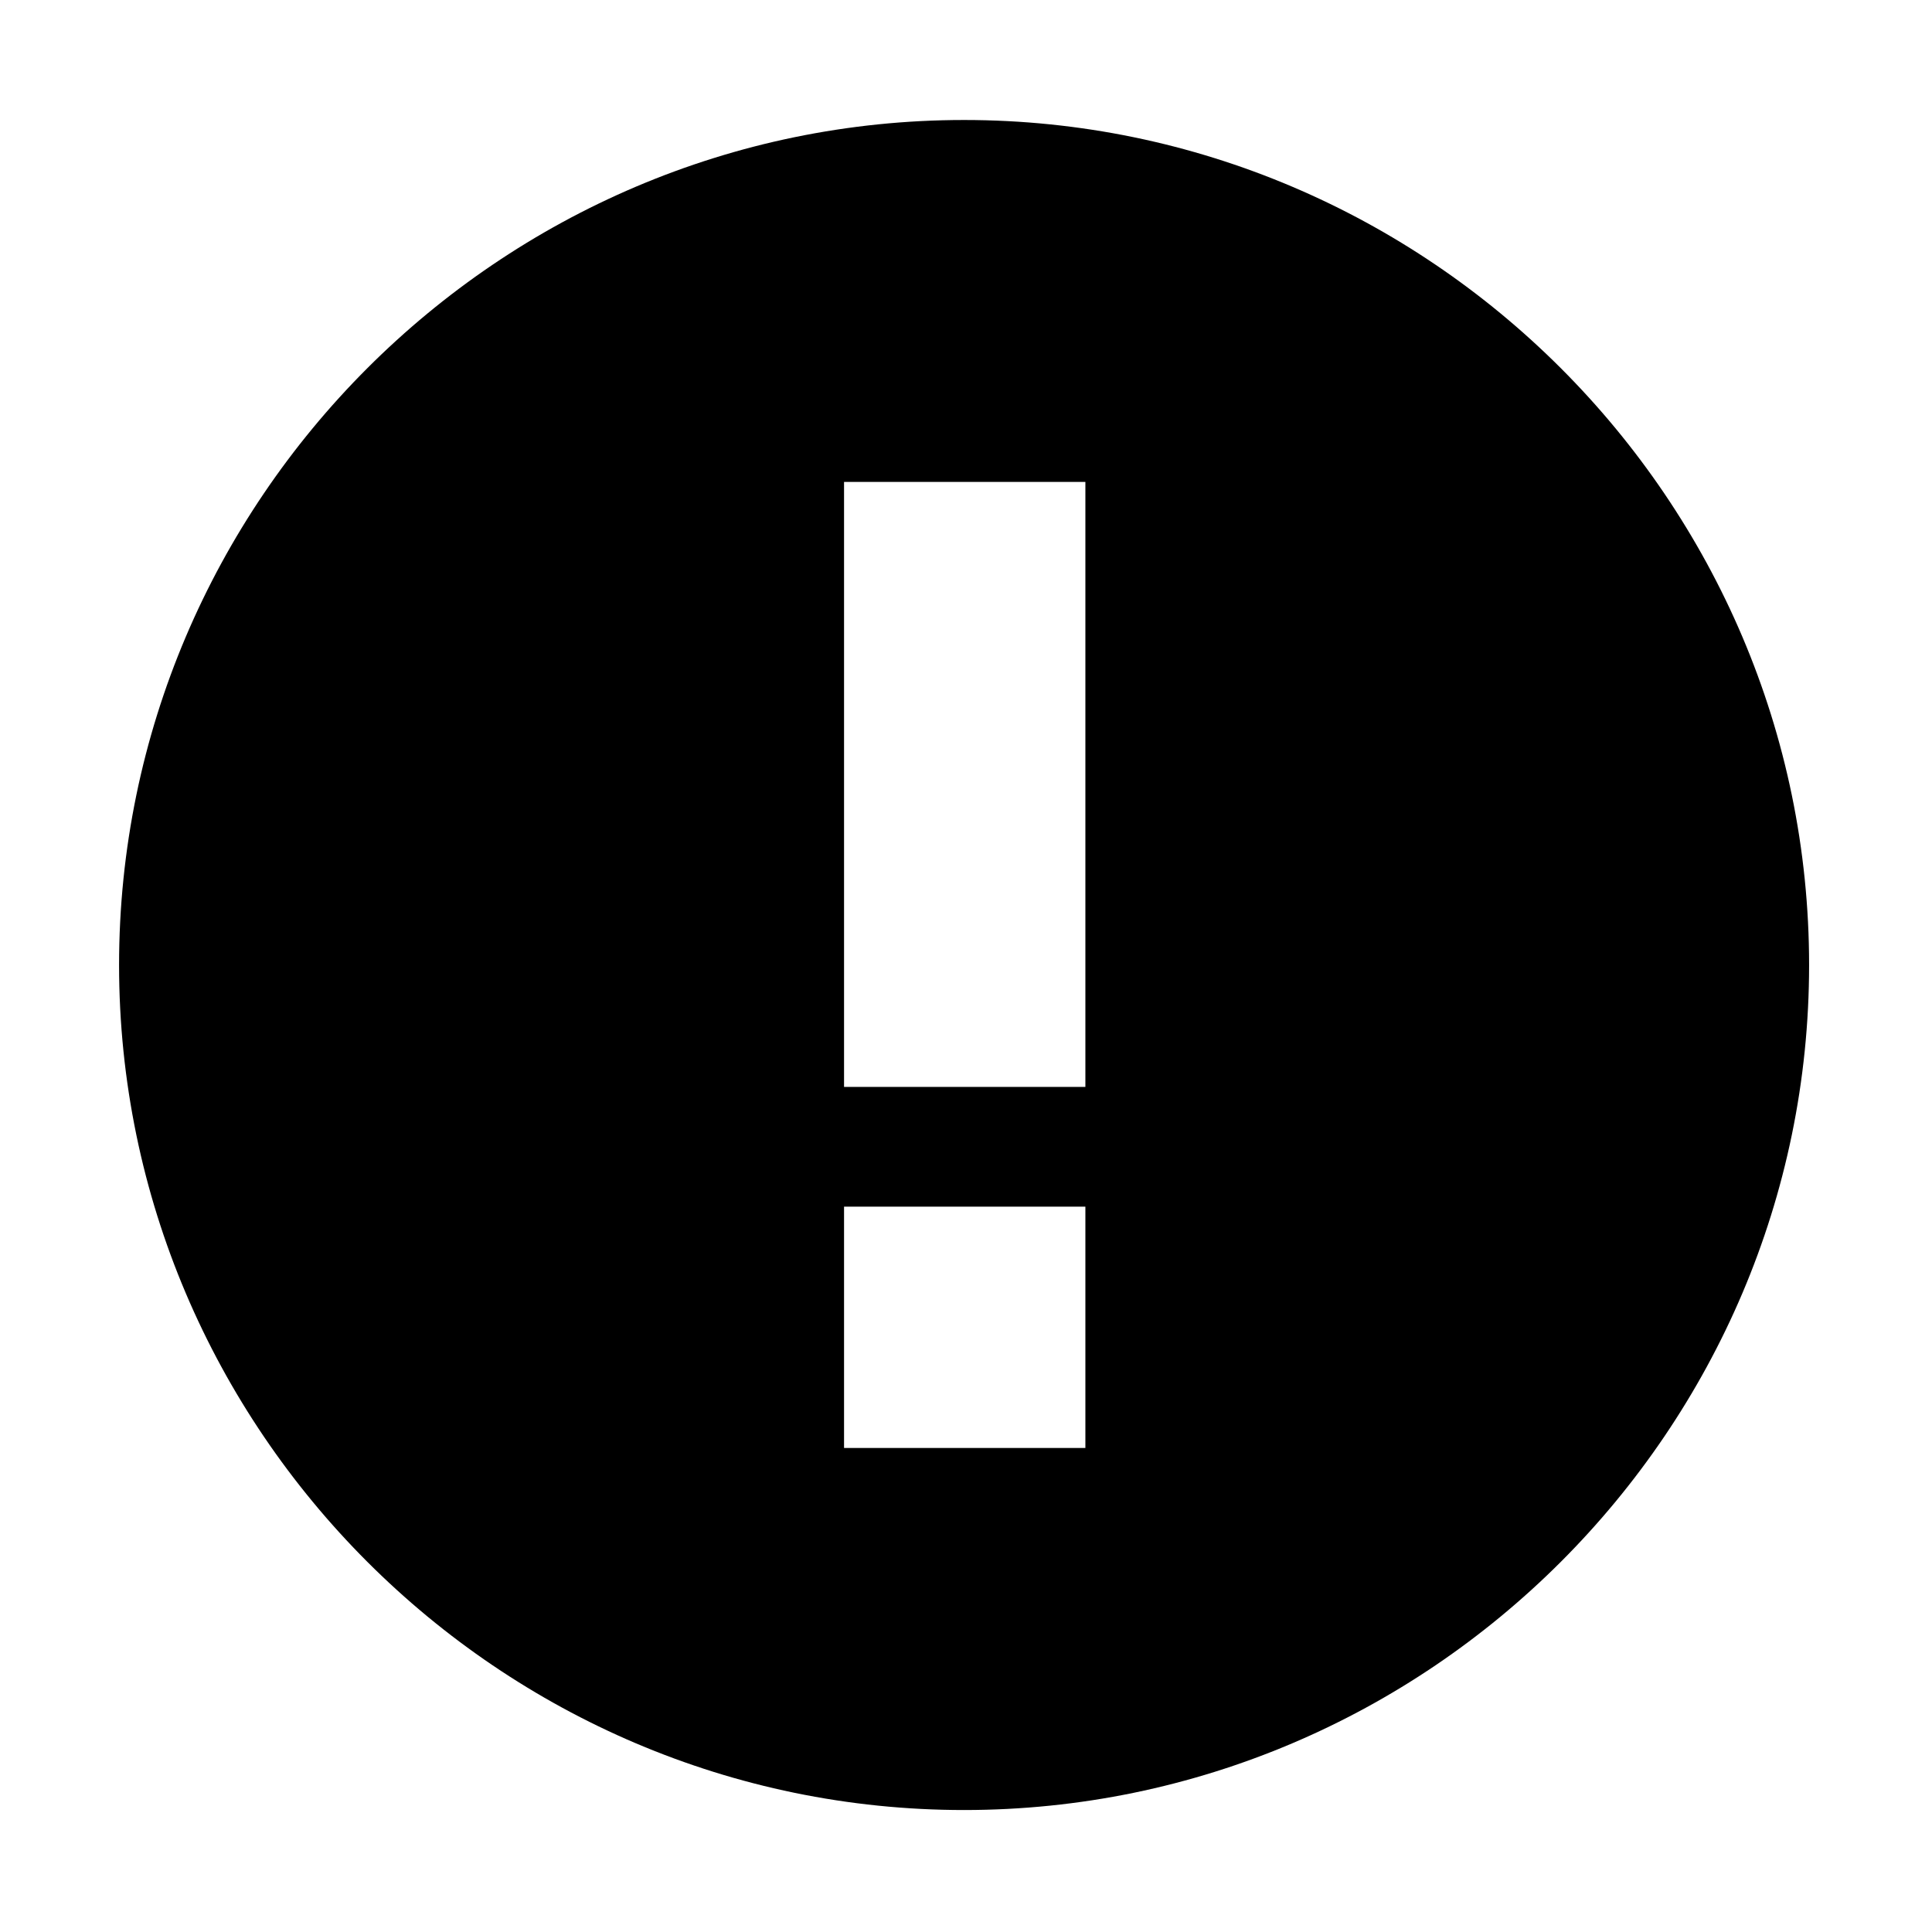
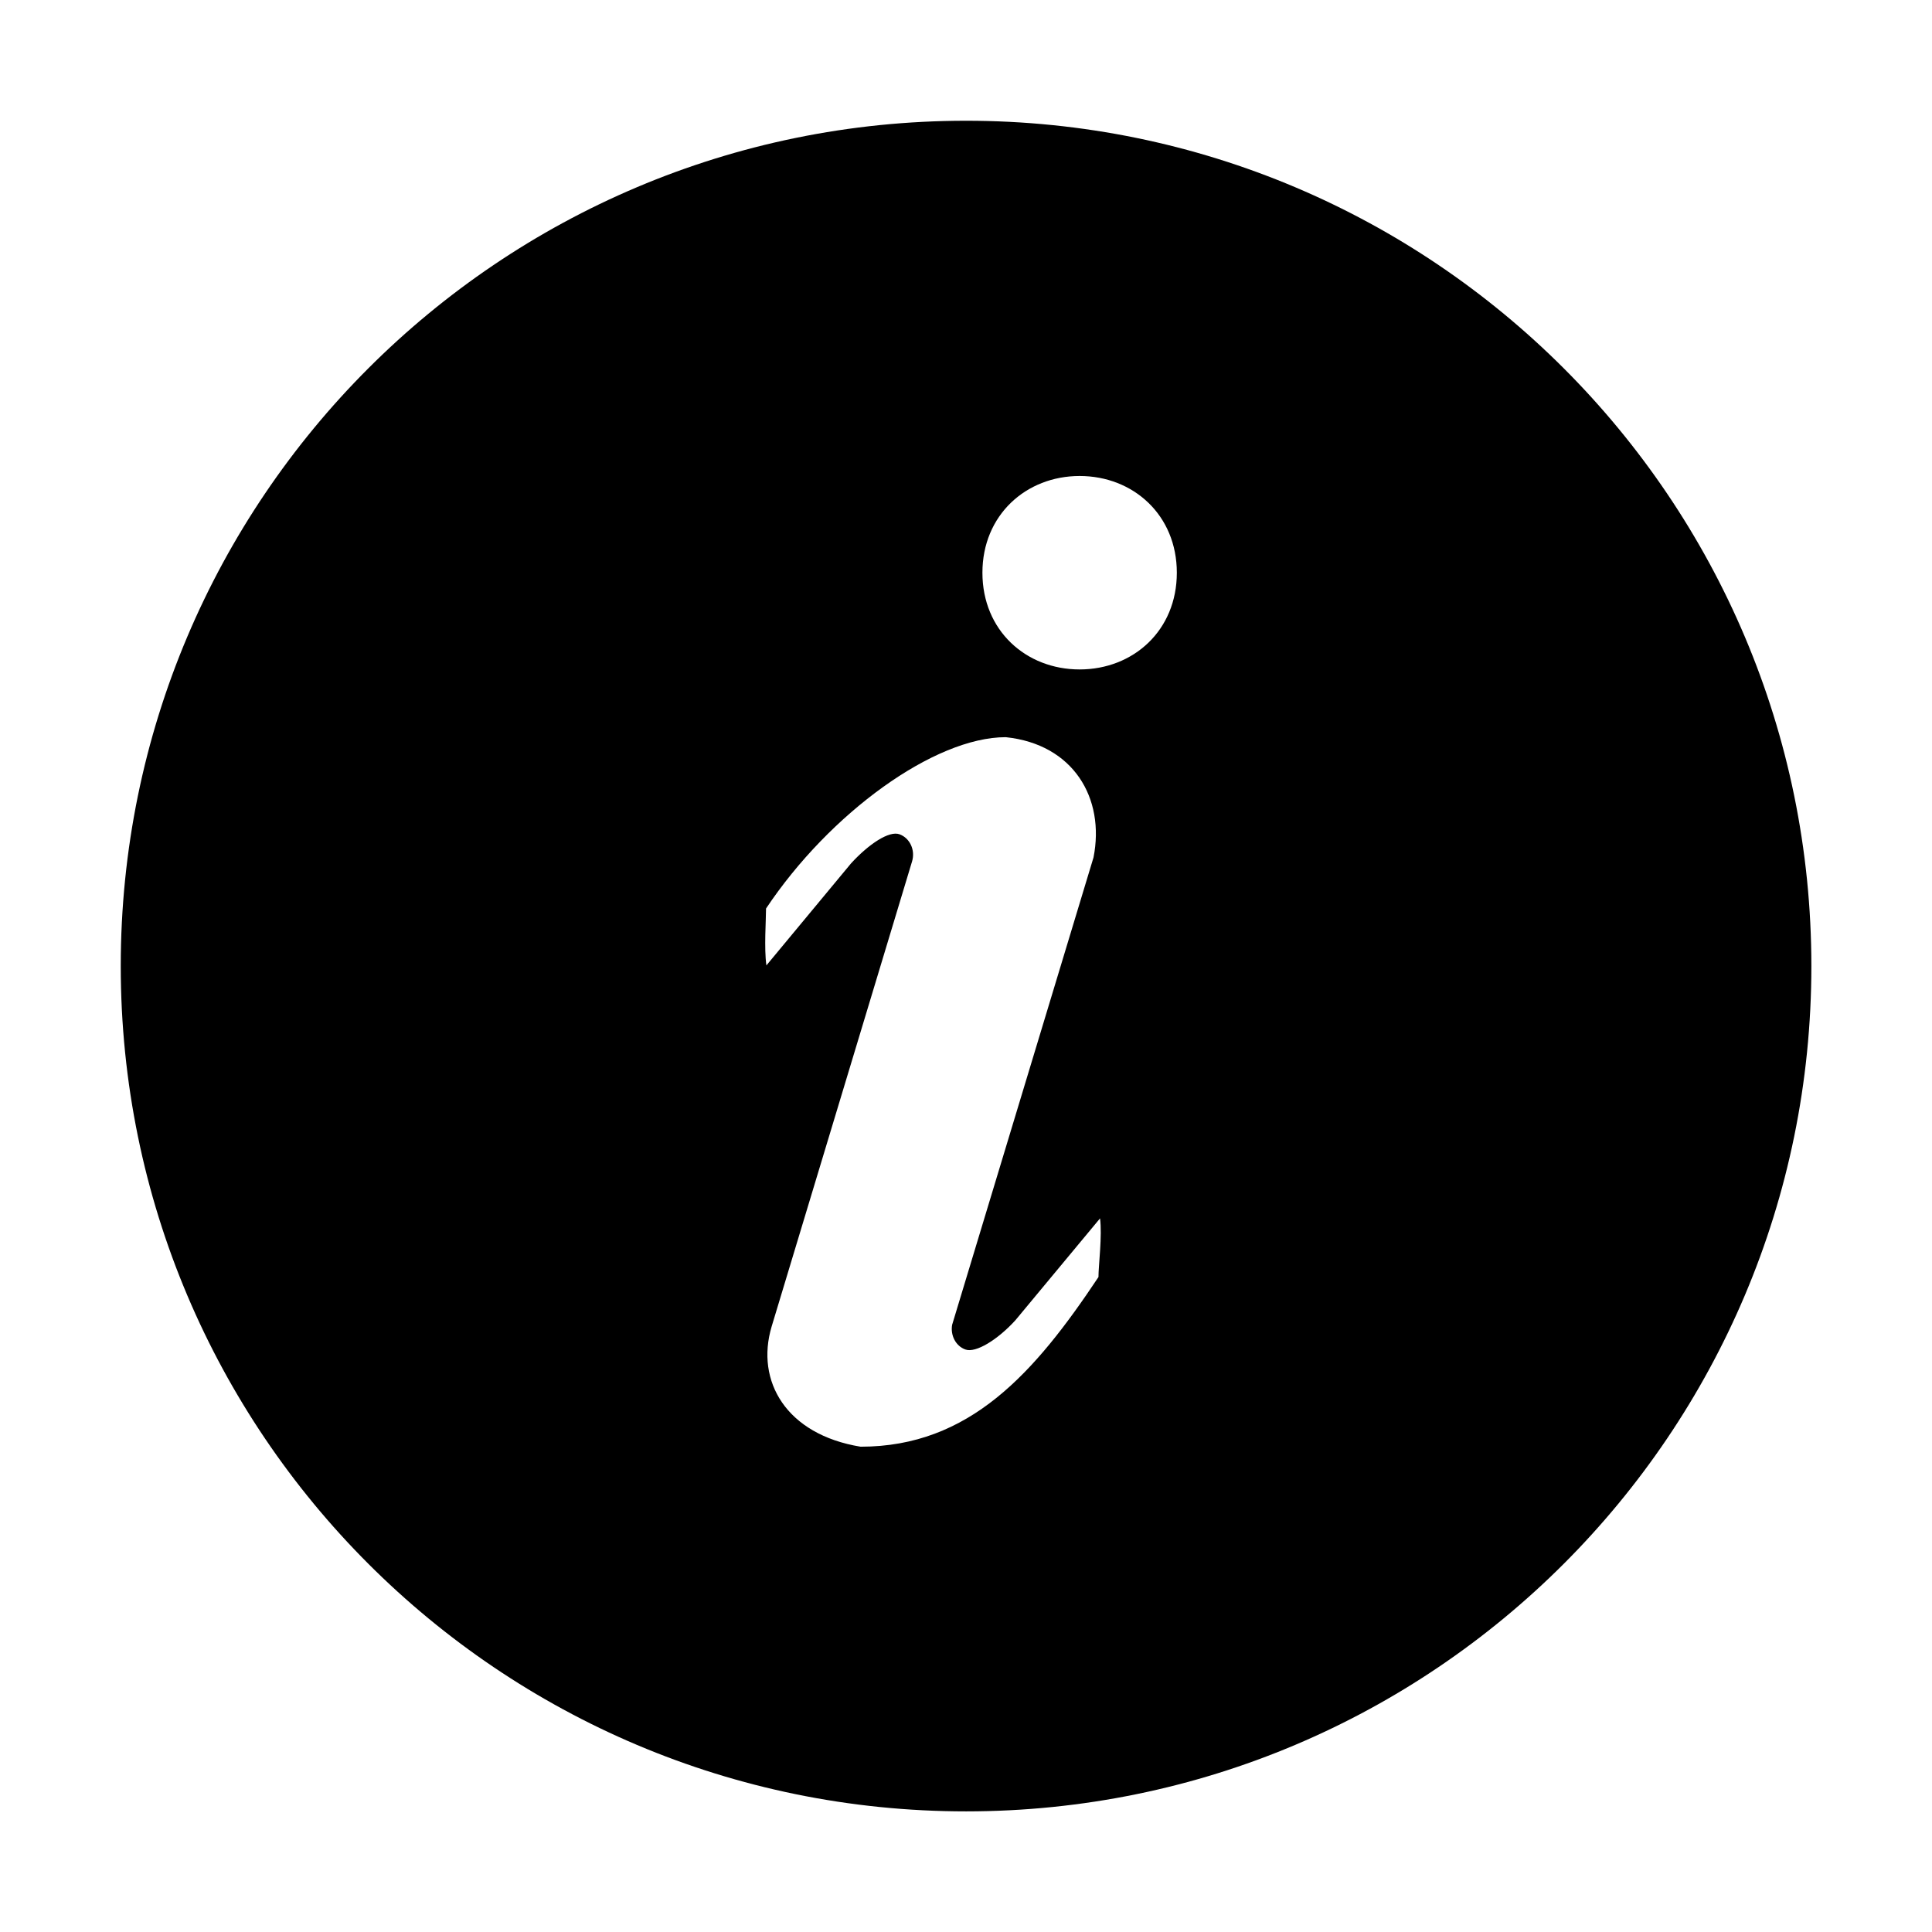
- <svg xmlns="http://www.w3.org/2000/svg" t="1736210558308" class="icon" viewBox="0 0 1024 1024" version="1.1" p-id="2488" width="200" height="200">
-   <path d="M510.983 63.6c246.331 0 447.876 201.544 447.876 447.876 0 246.332-201.544 447.876-447.876 447.876S63.109 757.806 63.109 511.474C63.109 265.144 264.652 63.6 510.983 63.6L510.983 63.6zM575.274 639.545l-127.913 0 0 127.913 127.913 0L575.274 639.545zM575.274 255.421l-127.913 0 0 320.679 127.913 0L575.274 255.421z" p-id="2489" />
+ <svg xmlns="http://www.w3.org/2000/svg" t="1746521920529" class="icon" viewBox="0 0 1024 1024" version="1.1" p-id="6494" width="200" height="200">
+   <path d="M512 64a448 448 0 1 0 0.064 896.064A448 448 0 0 0 512 64z m70.208 612.864c-33.792 50.752-68.224 89.92-126.08 89.92-39.488-6.464-55.744-34.816-47.168-63.616l74.432-246.528c1.856-6.08-1.152-12.48-6.656-14.464s-16.256 5.184-25.6 15.36l-44.928 54.144c-1.28-9.024-0.192-24.064-0.192-30.144 33.856-50.752 89.344-90.816 127.04-90.816 35.84 3.712 52.736 32.32 46.528 63.744l-74.944 247.744c-0.96 5.632 1.984 11.264 7.04 13.056 5.504 1.984 17.088-5.184 26.432-15.424l44.928-54.08c1.216 9.088-0.832 25.088-0.832 31.104z m-9.984-322.048c-28.48 0-51.52-20.672-51.52-51.264 0-30.528 23.104-51.264 51.52-51.264 28.48 0 51.52 20.736 51.52 51.264 0 30.592-23.04 51.264-51.52 51.264z" p-id="6495" />
</svg>
